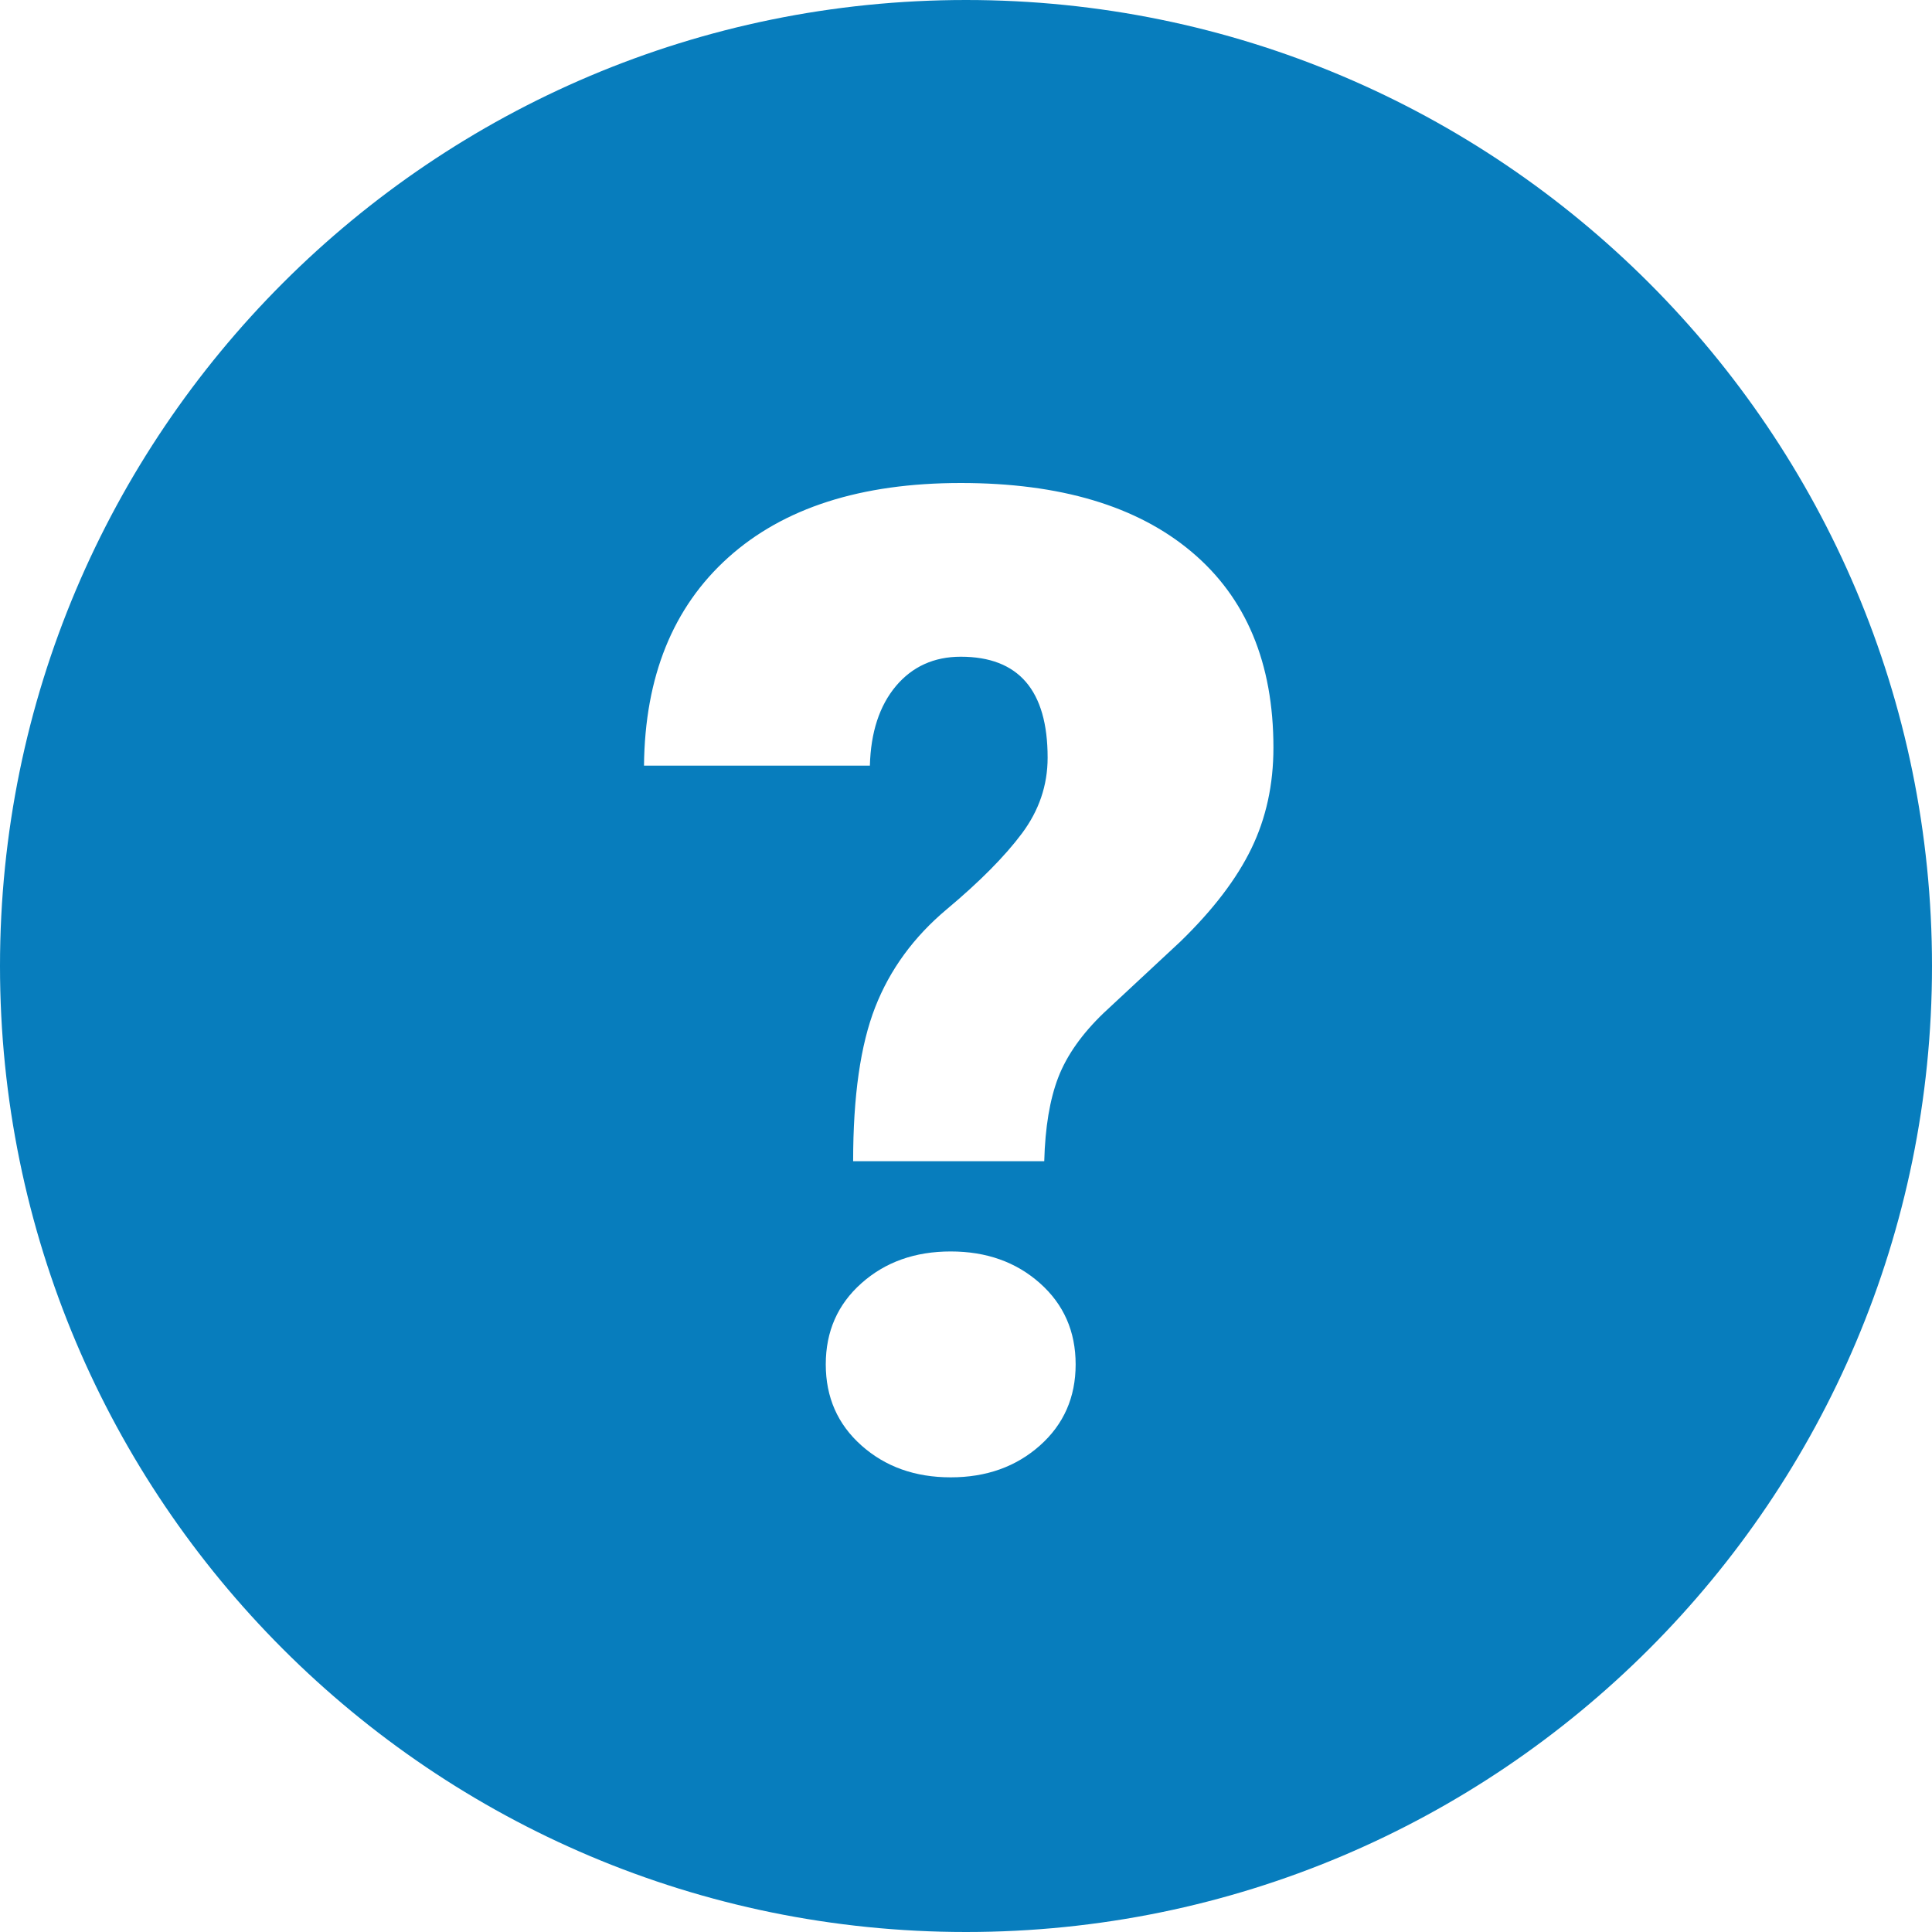
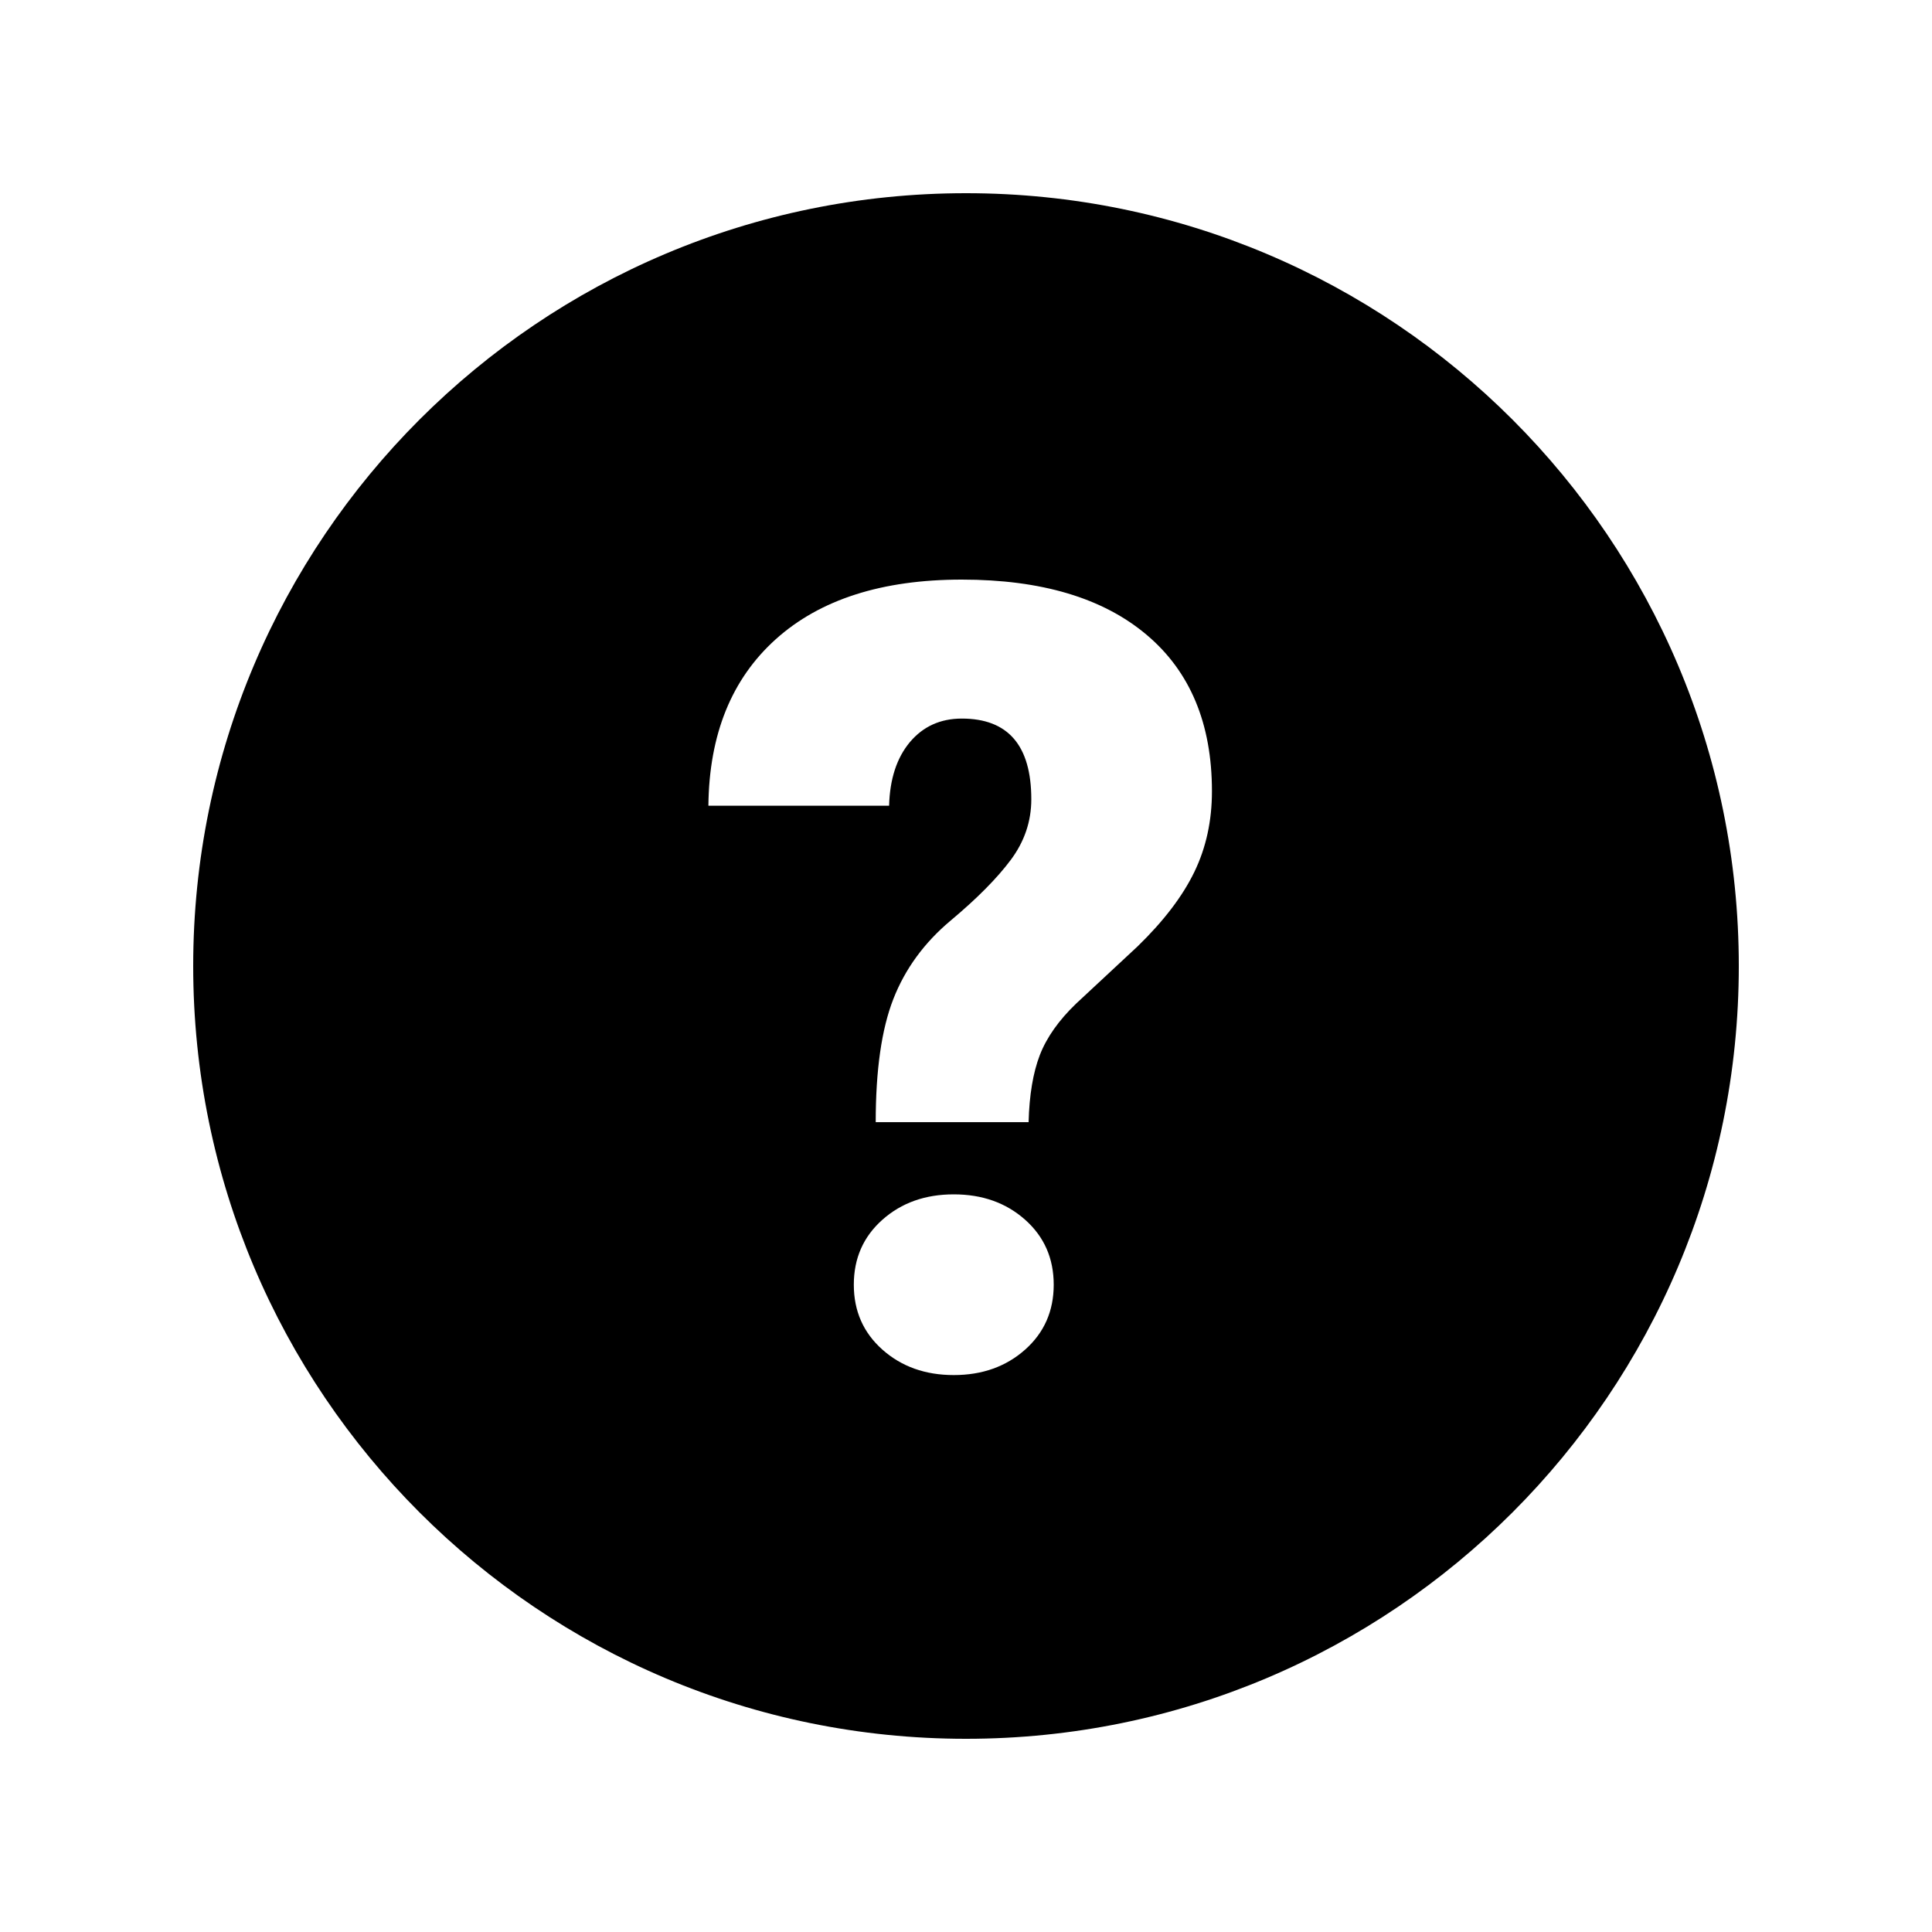
- <svg xmlns="http://www.w3.org/2000/svg" width="24px" height="24px" viewBox="0 0 24 24" version="1.1">
-   <defs>
-     <linearGradient x1="100%" y1="50%" x2="0%" y2="50%" id="linearGradient-1">
-       <stop stop-color="#077dbd" offset="0%" />
-       <stop stop-color="#077dbd" offset="100%" />
-     </linearGradient>
-   </defs>
-   <g id="Page-1" stroke="none" stroke-width="1" fill="none" fill-rule="evenodd">
-     <g id="support" transform="translate(-3, -3)">
-       <polygon id="Path" points="0 0 30 0 30 30 0 30" />
-       <polygon id="Path" points="0 0 30 0 30 30 0 30" />
-       <path d="M15,3 C21.627,3 27,8.373 27,15 C27,21.627 21.627,27 15,27 C8.373,27 3,21.627 3,15 C3,8.373 8.373,3 15,3 Z M14.81,18.546 C14.367,18.546 13.998,18.677 13.702,18.94 C13.406,19.203 13.258,19.539 13.258,19.949 C13.258,20.358 13.406,20.694 13.702,20.957 C13.998,21.22 14.367,21.352 14.81,21.352 C15.253,21.352 15.622,21.22 15.918,20.957 C16.214,20.694 16.362,20.358 16.362,19.949 C16.362,19.539 16.214,19.203 15.918,18.94 C15.622,18.677 15.253,18.546 14.81,18.546 Z M14.935,9 C13.695,9 12.732,9.309 12.046,9.926 C11.36,10.543 11.011,11.404 11,12.511 L11,12.511 L13.806,12.511 C13.817,12.096 13.925,11.767 14.129,11.523 C14.334,11.28 14.603,11.158 14.935,11.158 C15.654,11.158 16.014,11.576 16.014,12.412 C16.014,12.755 15.907,13.069 15.694,13.354 C15.481,13.639 15.17,13.953 14.76,14.296 C14.351,14.639 14.055,15.044 13.872,15.512 C13.689,15.98 13.598,16.617 13.598,17.425 L13.598,17.425 L15.972,17.425 C15.983,17.005 16.041,16.657 16.146,16.384 C16.252,16.11 16.44,15.843 16.711,15.583 L16.711,15.583 L17.666,14.694 C18.07,14.301 18.363,13.917 18.545,13.541 C18.728,13.164 18.819,12.746 18.819,12.287 C18.819,11.236 18.48,10.425 17.802,9.855 C17.125,9.285 16.169,9 14.935,9 Z" id="Combined-Shape" fill="url(#linearGradient-1)" fill-rule="nonzero" />
-     </g>
+ <svg xmlns="http://www.w3.org/2000/svg" width="30px" height="30px" viewBox="0 0 30 30" version="1.1">
+   <g id="06_faq" stroke="none" stroke-width="1" fill="none" fill-rule="evenodd">
+     <path d="M15,3 C21.627,3 27,8.373 27,15 C27,21.627 21.627,27 15,27 C8.373,27 3,21.627 3,15 C3,8.373 8.373,3 15,3 Z M14.81,18.546 C14.367,18.546 13.998,18.677 13.702,18.94 C13.406,19.203 13.258,19.539 13.258,19.949 C13.258,20.358 13.406,20.694 13.702,20.957 C13.998,21.22 14.367,21.352 14.81,21.352 C15.253,21.352 15.622,21.22 15.918,20.957 C16.214,20.694 16.362,20.358 16.362,19.949 C16.362,19.539 16.214,19.203 15.918,18.94 C15.622,18.677 15.253,18.546 14.81,18.546 Z M14.935,9 C13.695,9 12.732,9.309 12.046,9.926 C11.36,10.543 11.011,11.404 11,12.511 L11,12.511 L13.806,12.511 C13.817,12.096 13.925,11.767 14.129,11.523 C14.334,11.28 14.603,11.158 14.935,11.158 C15.654,11.158 16.014,11.576 16.014,12.412 C16.014,12.755 15.907,13.069 15.694,13.354 C15.481,13.639 15.17,13.953 14.76,14.296 C14.351,14.639 14.055,15.044 13.872,15.512 C13.689,15.98 13.598,16.617 13.598,17.425 L13.598,17.425 L15.972,17.425 C15.983,17.005 16.041,16.657 16.146,16.384 C16.252,16.11 16.44,15.843 16.711,15.583 L16.711,15.583 L17.666,14.694 C18.07,14.301 18.363,13.917 18.545,13.541 C18.728,13.164 18.819,12.746 18.819,12.287 C18.819,11.236 18.48,10.425 17.802,9.855 C17.125,9.285 16.169,9 14.935,9 Z" id="Combined-Shape" fill="#000000" fill-rule="nonzero" />
  </g>
</svg>
